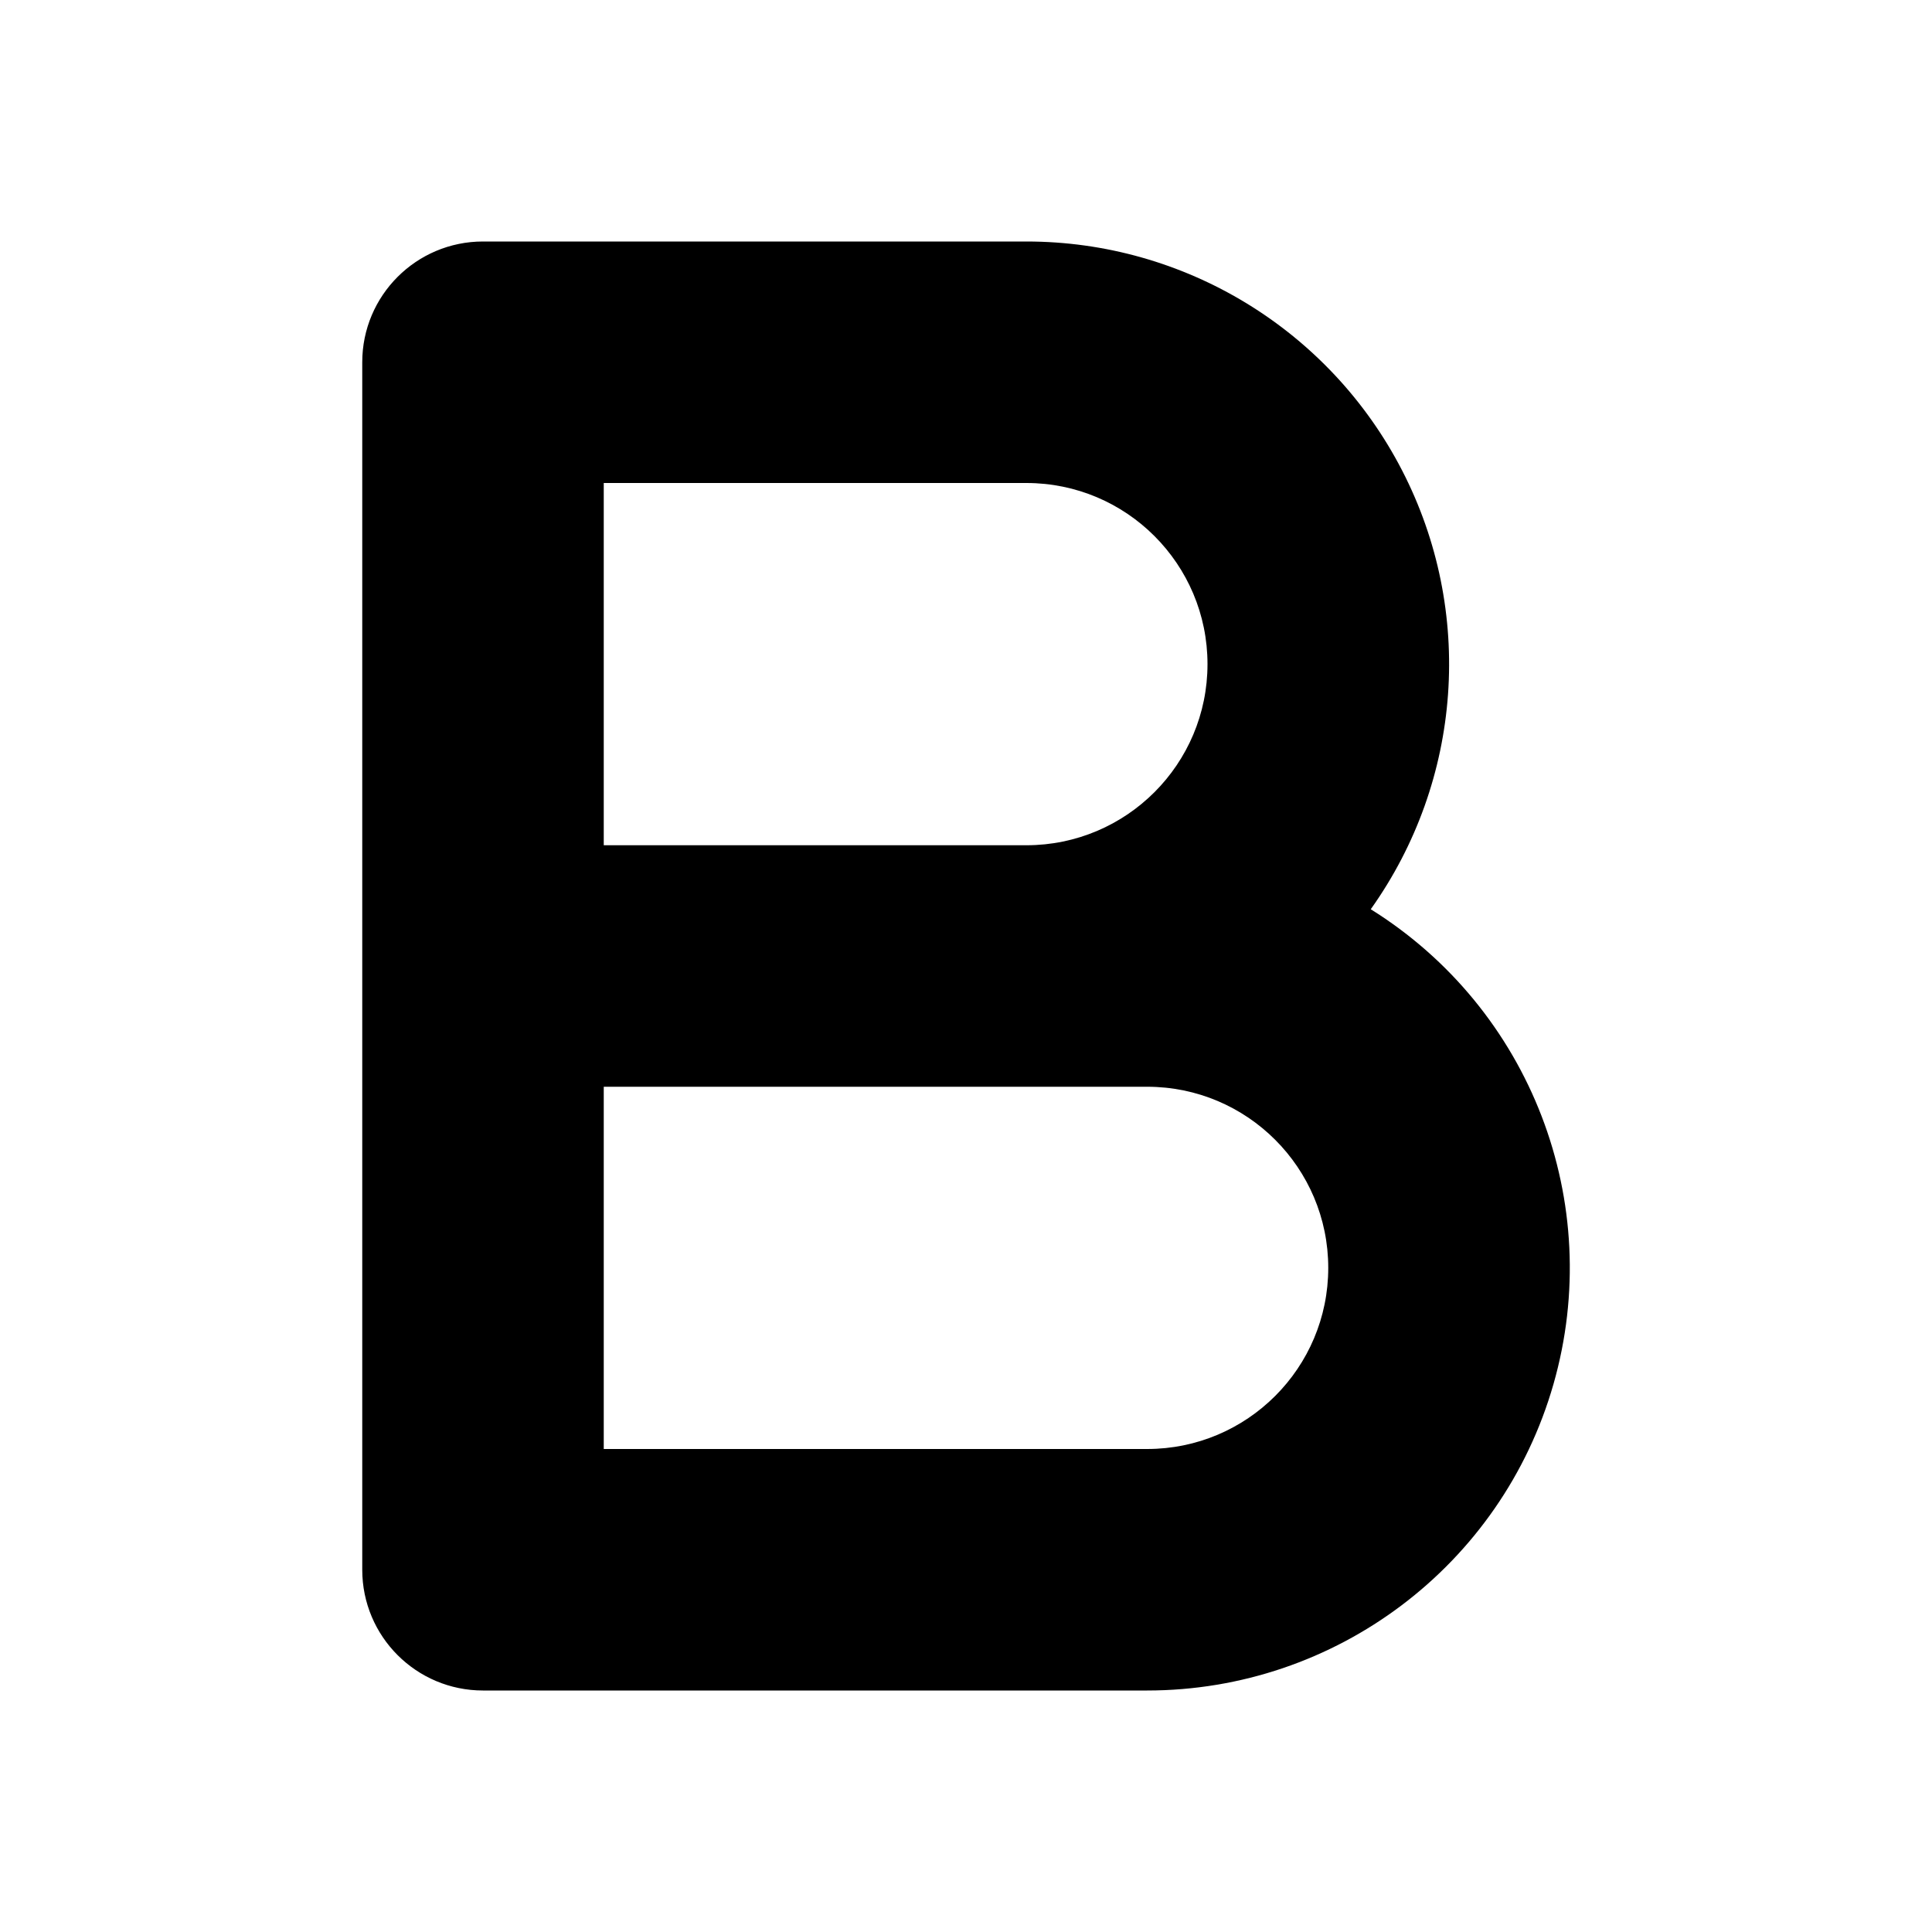
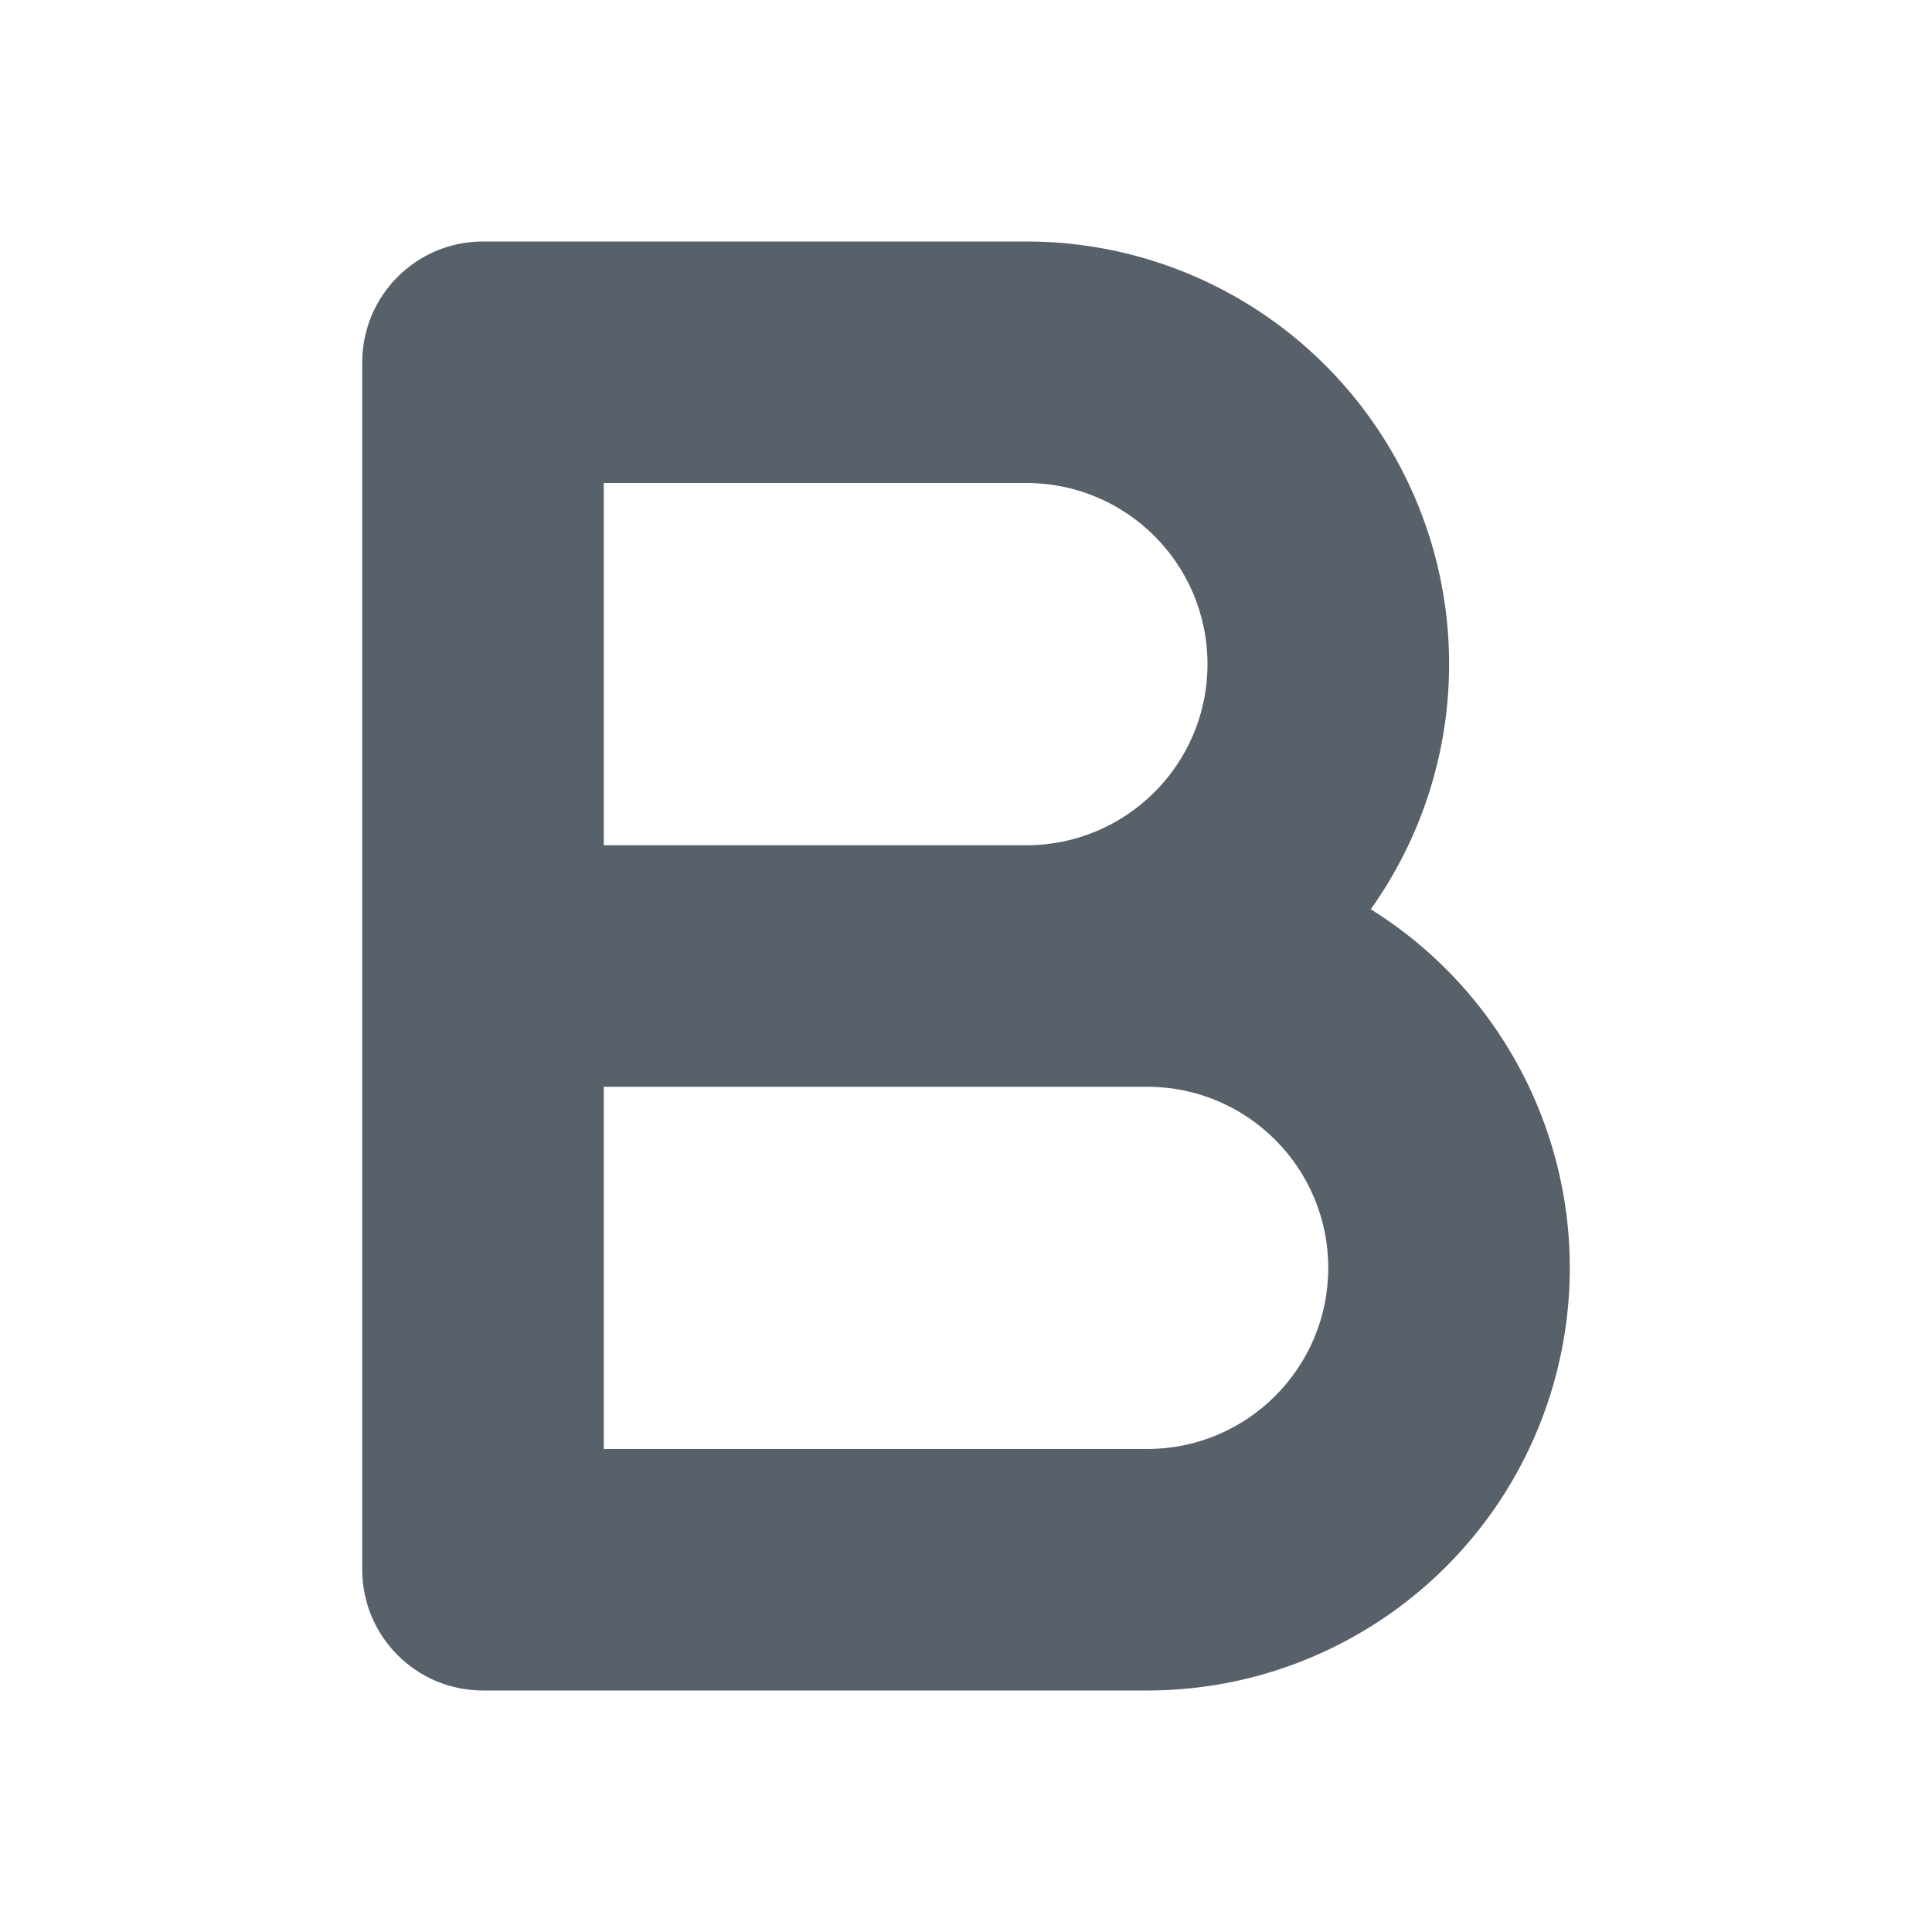
- <svg version="1.1" width="16" height="16" viewBox="0 0 16 16" class="snipdown snipdown-bold" aria-hidden="true">
+ <svg xmlns="http://www.w3.org/2000/svg" version="1.1" width="16" height="16" viewBox="0 0 16 16" class="snipdown snipdown-bold" style="fill:#586069;" aria-hidden="true">
  <path fill-rule="evenodd" d="M4 2a1 1 0 00-1 1v10a1 1 0 001 1h5.5a3.5 3.5 0 001.852-6.47A3.5 3.5 0 008.5 2H4zm4.5 5a1.5 1.5 0 100-3H5v3h3.5zM5 9v3h4.5a1.5 1.5 0 000-3H5z" />
</svg>
